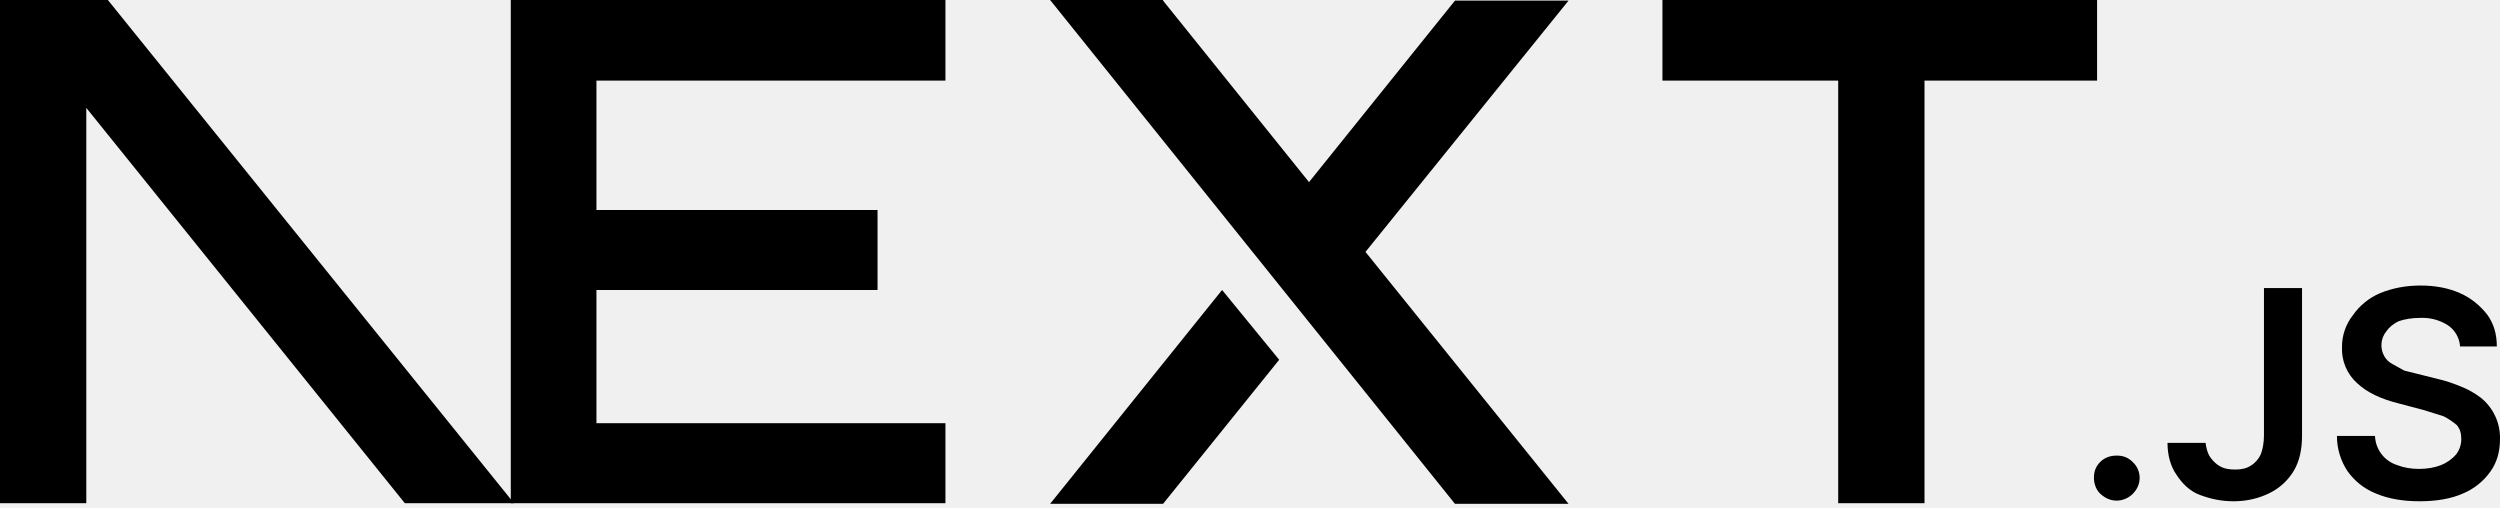
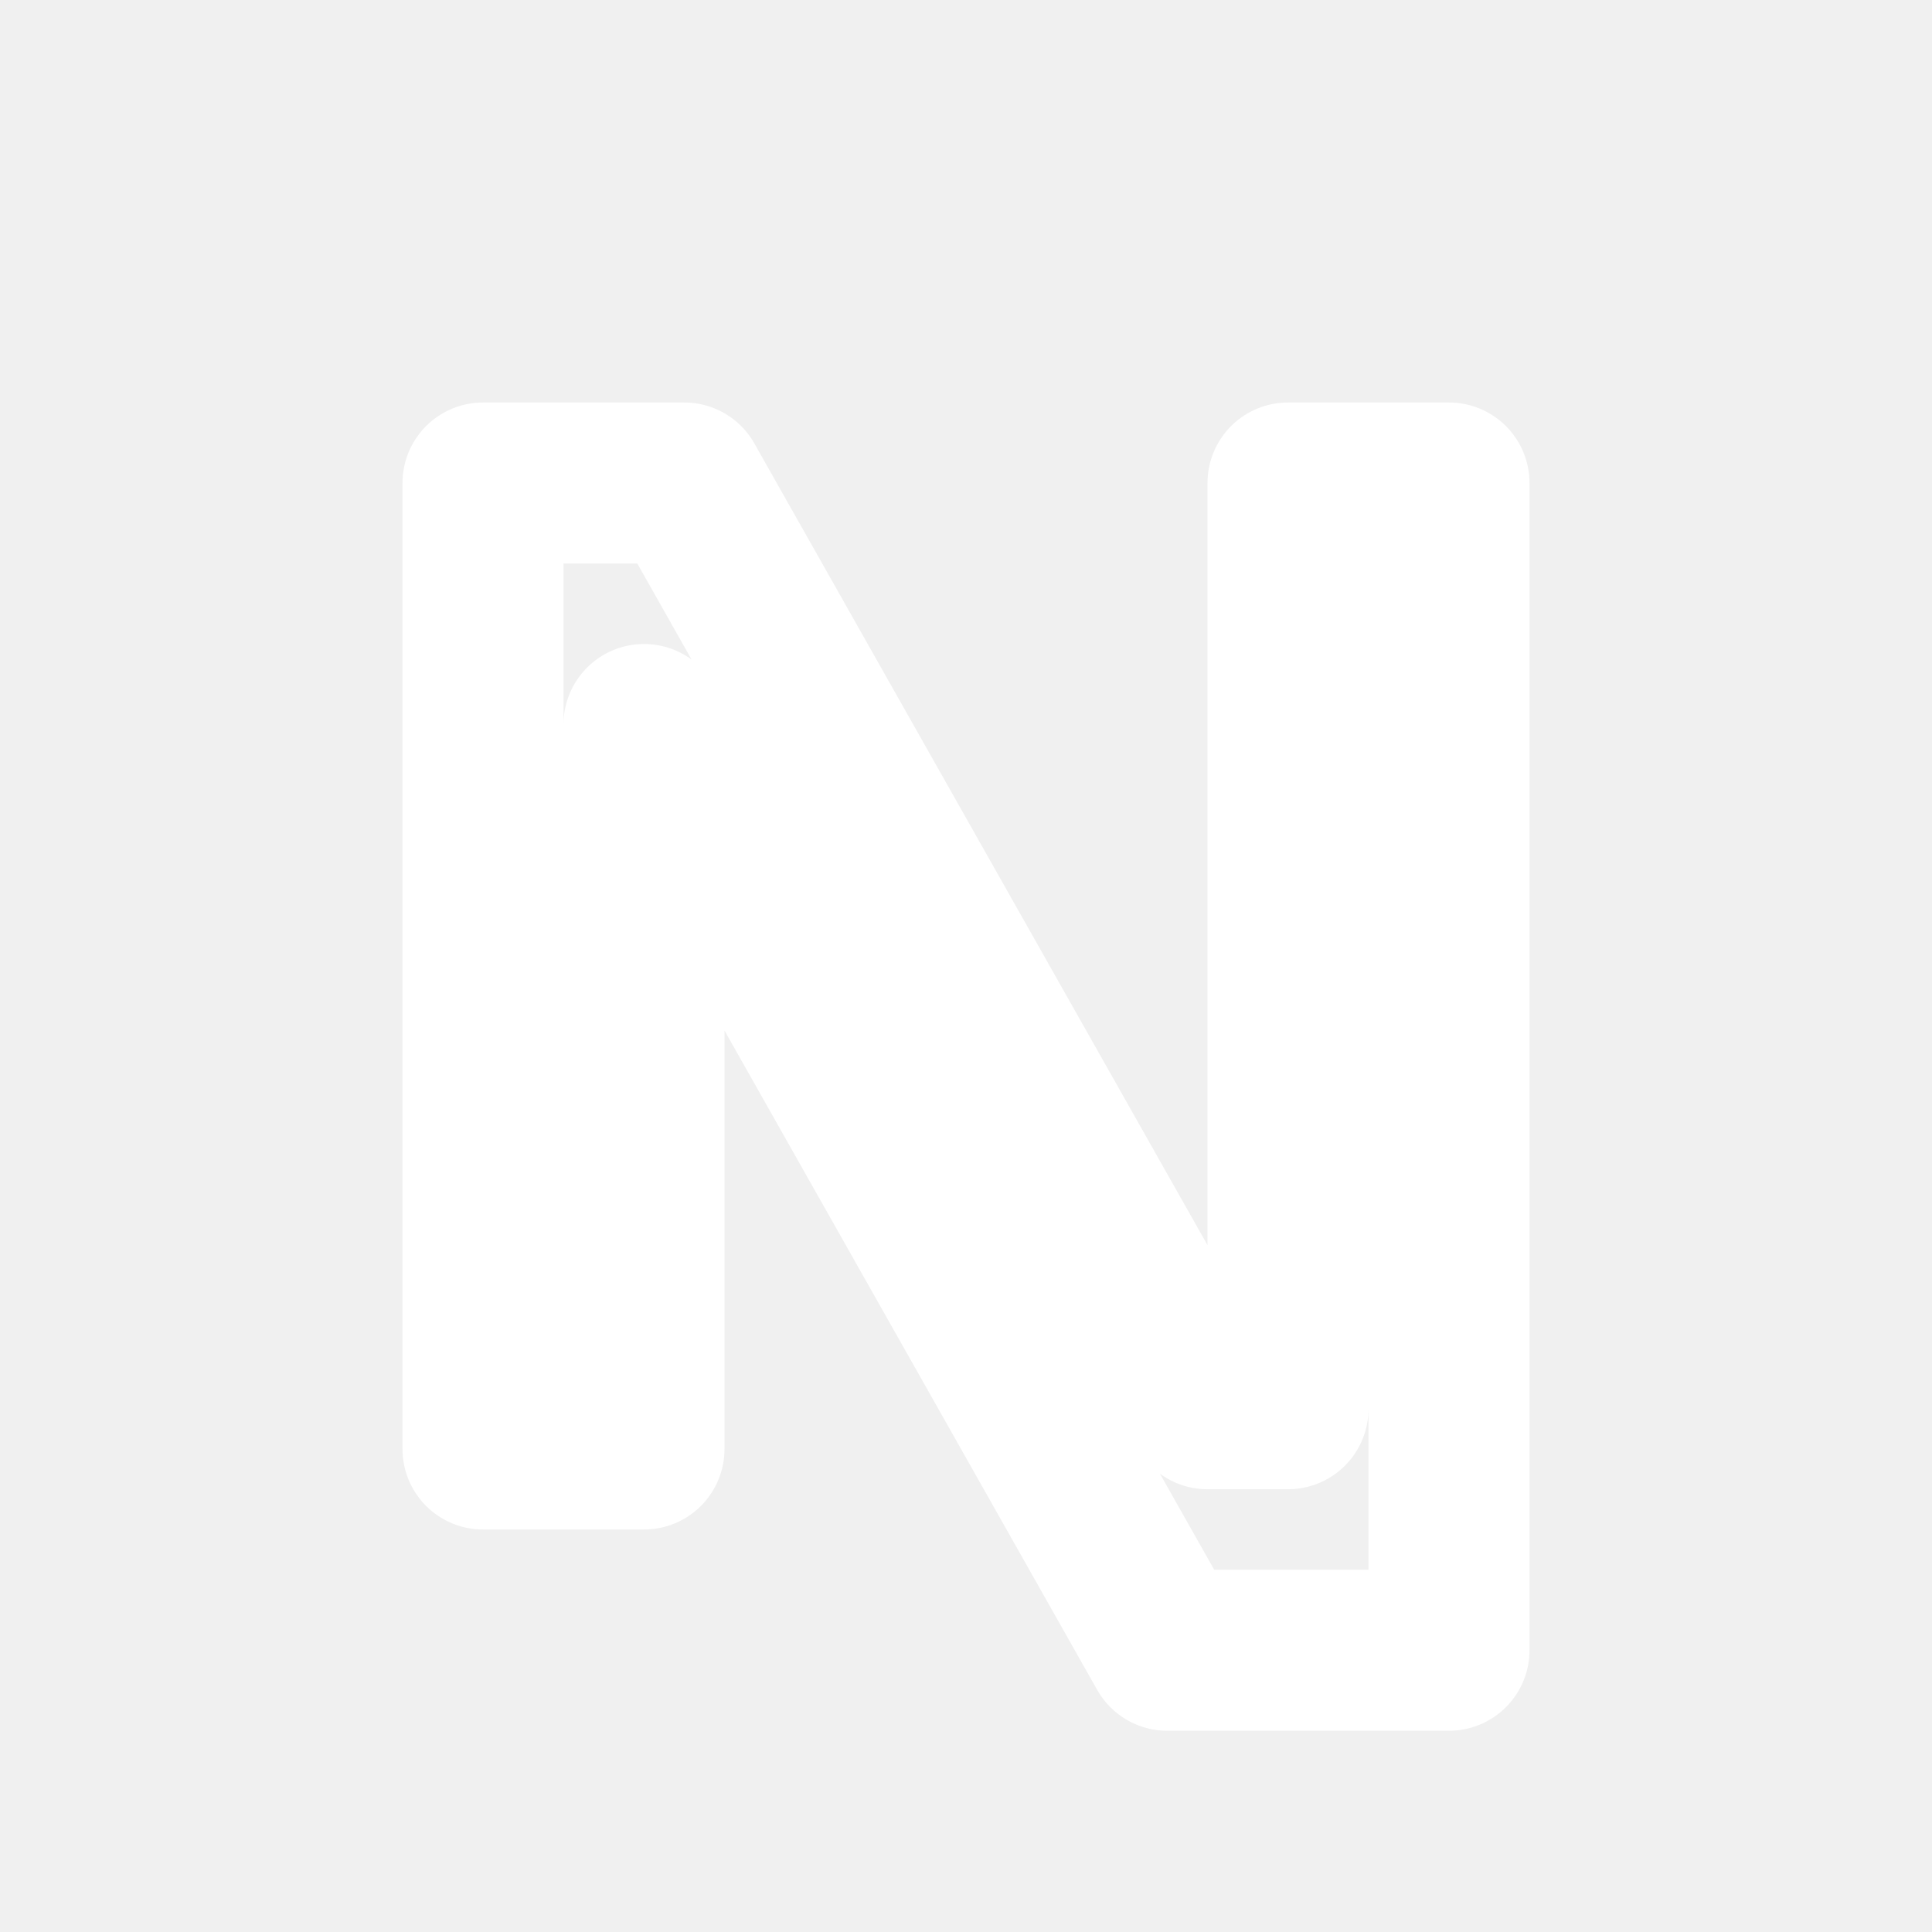
- <svg xmlns="http://www.w3.org/2000/svg" fill="none" viewBox="0 0 394 80">
-   <path fill="#000" d="M262 0h68.5v12.7h-27.2v66.6h-13.6V12.7H262V0ZM149 0v12.7H94v20.4h44.3v12.6H94v21h55v12.6H80.5V0h68.7zm34.3 0h-17.8l63.8 79.4h17.9l-32-39.7 32-39.6h-17.9l-23 28.6-23-28.6zm18.3 56.7-9-11-27.1 33.7h17.8l18.3-22.7z" />
-   <path fill="#000" d="M81 79.3 17 0H0v79.3h13.6V17l50.2 62.3H81Zm252.6-.4c-1 0-1.8-.4-2.5-1s-1.1-1.6-1.1-2.6.3-1.8 1-2.5 1.6-1 2.6-1 1.8.3 2.5 1a3.4 3.4 0 0 1 .6 4.3 3.7 3.7 0 0 1-3 1.8zm23.2-33.5h6v23.3c0 2.1-.4 4-1.3 5.5a9.1 9.1 0 0 1-3.8 3.5c-1.6.8-3.5 1.3-5.7 1.3-2 0-3.7-.4-5.3-1s-2.8-1.8-3.7-3.2c-.9-1.3-1.4-3-1.4-5h6c.1.8.3 1.6.7 2.2s1 1.2 1.6 1.5c.7.4 1.5.5 2.4.5 1 0 1.8-.2 2.4-.6a4 4 0 0 0 1.6-1.8c.3-.8.5-1.8.5-3V45.5zm30.9 9.1a4.4 4.4 0 0 0-2-3.3 7.5 7.5 0 0 0-4.3-1.1c-1.3 0-2.4.2-3.3.5-.9.4-1.6 1-2 1.6a3.5 3.5 0 0 0-.3 4c.3.5.7.9 1.3 1.2l1.8 1 2 .5 3.2.8c1.3.3 2.5.7 3.7 1.2a13 13 0 0 1 3.2 1.8 8.1 8.1 0 0 1 3 6.5c0 2-.5 3.7-1.5 5.1a10 10 0 0 1-4.4 3.5c-1.8.8-4.1 1.2-6.8 1.2-2.6 0-4.9-.4-6.8-1.2-2-.8-3.4-2-4.5-3.5a10 10 0 0 1-1.7-5.6h6a5 5 0 0 0 3.5 4.6c1 .4 2.2.6 3.4.6 1.3 0 2.5-.2 3.5-.6 1-.4 1.8-1 2.4-1.7a4 4 0 0 0 .8-2.4c0-.9-.2-1.6-.7-2.2a11 11 0 0 0-2.1-1.4l-3.2-1-3.8-1c-2.8-.7-5-1.7-6.6-3.2a7.2 7.2 0 0 1-2.4-5.7 8 8 0 0 1 1.7-5 10 10 0 0 1 4.3-3.5c2-.8 4-1.2 6.4-1.2 2.3 0 4.4.4 6.2 1.2 1.8.8 3.2 2 4.3 3.4 1 1.4 1.5 3 1.5 5h-5.8z" />
+ <svg xmlns="http://www.w3.org/2000/svg" width="24" height="24" viewBox="0 0 24 24" fill="none" stroke="white" stroke-width="2" stroke-linecap="round" stroke-linejoin="round">
+   <path d="M15 17.5L8.5 6H6v12h2V9l6.5 11.5H18V6h-2v11.5z" />
</svg>
